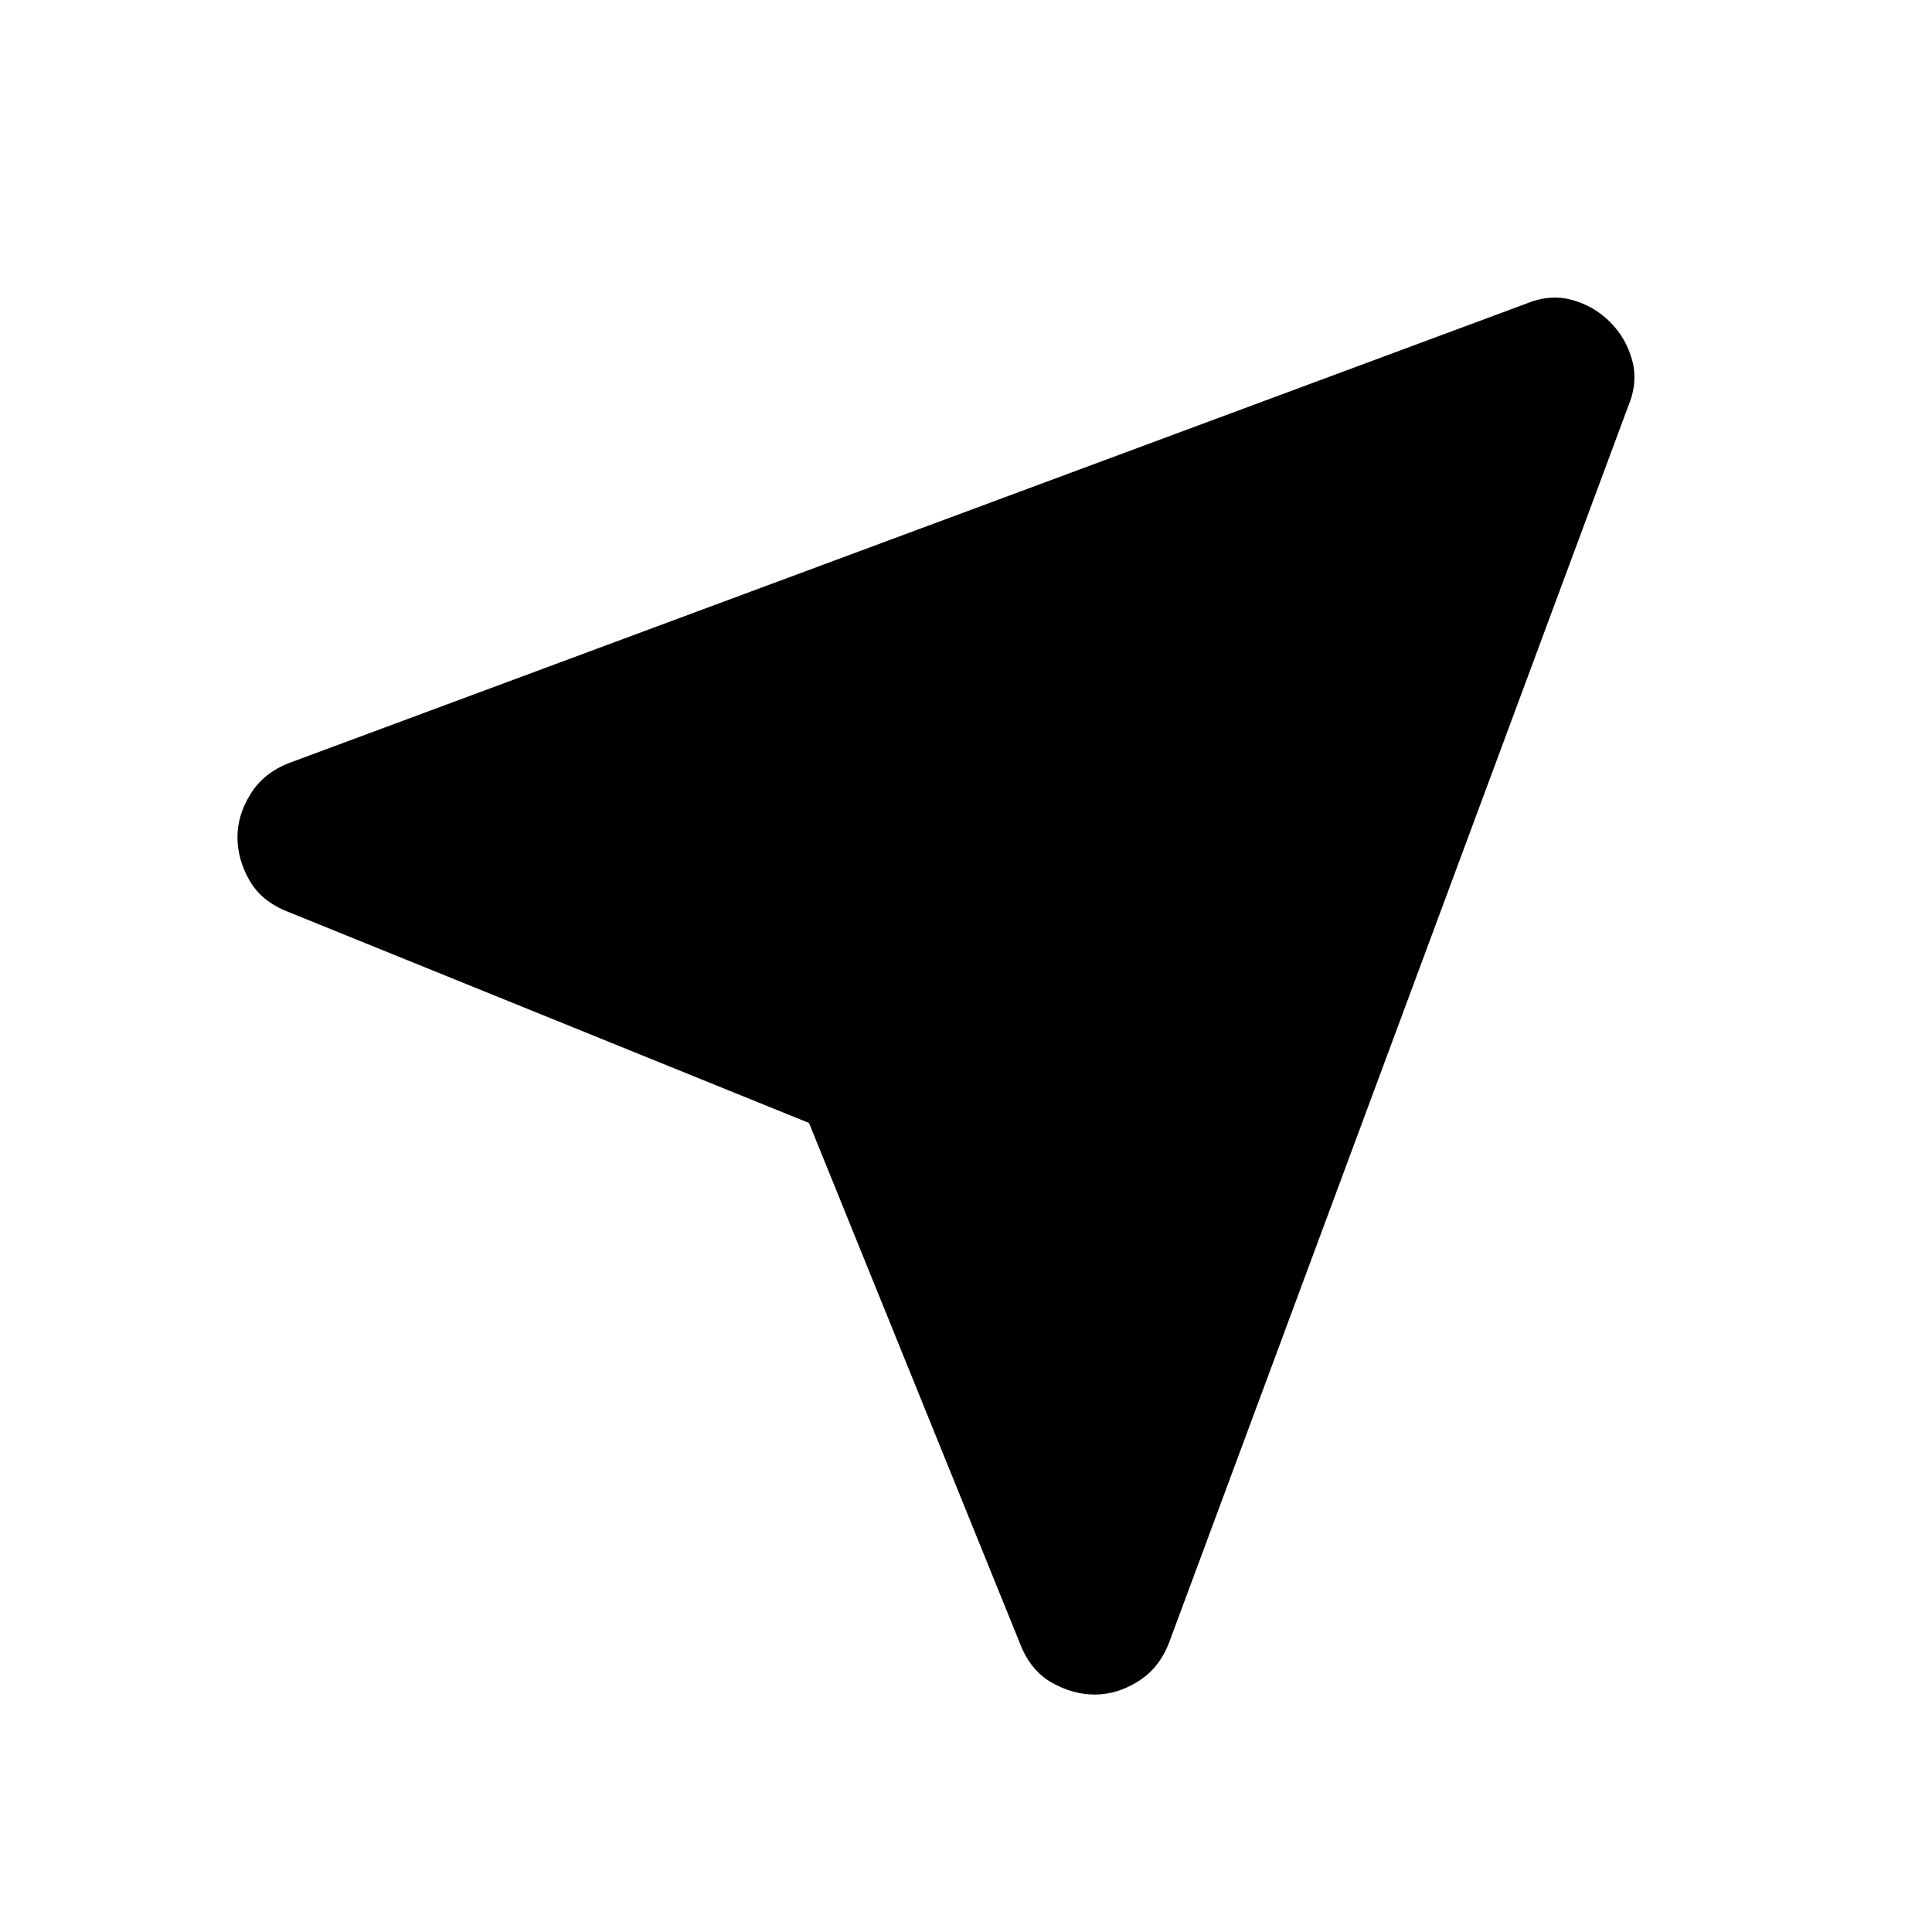
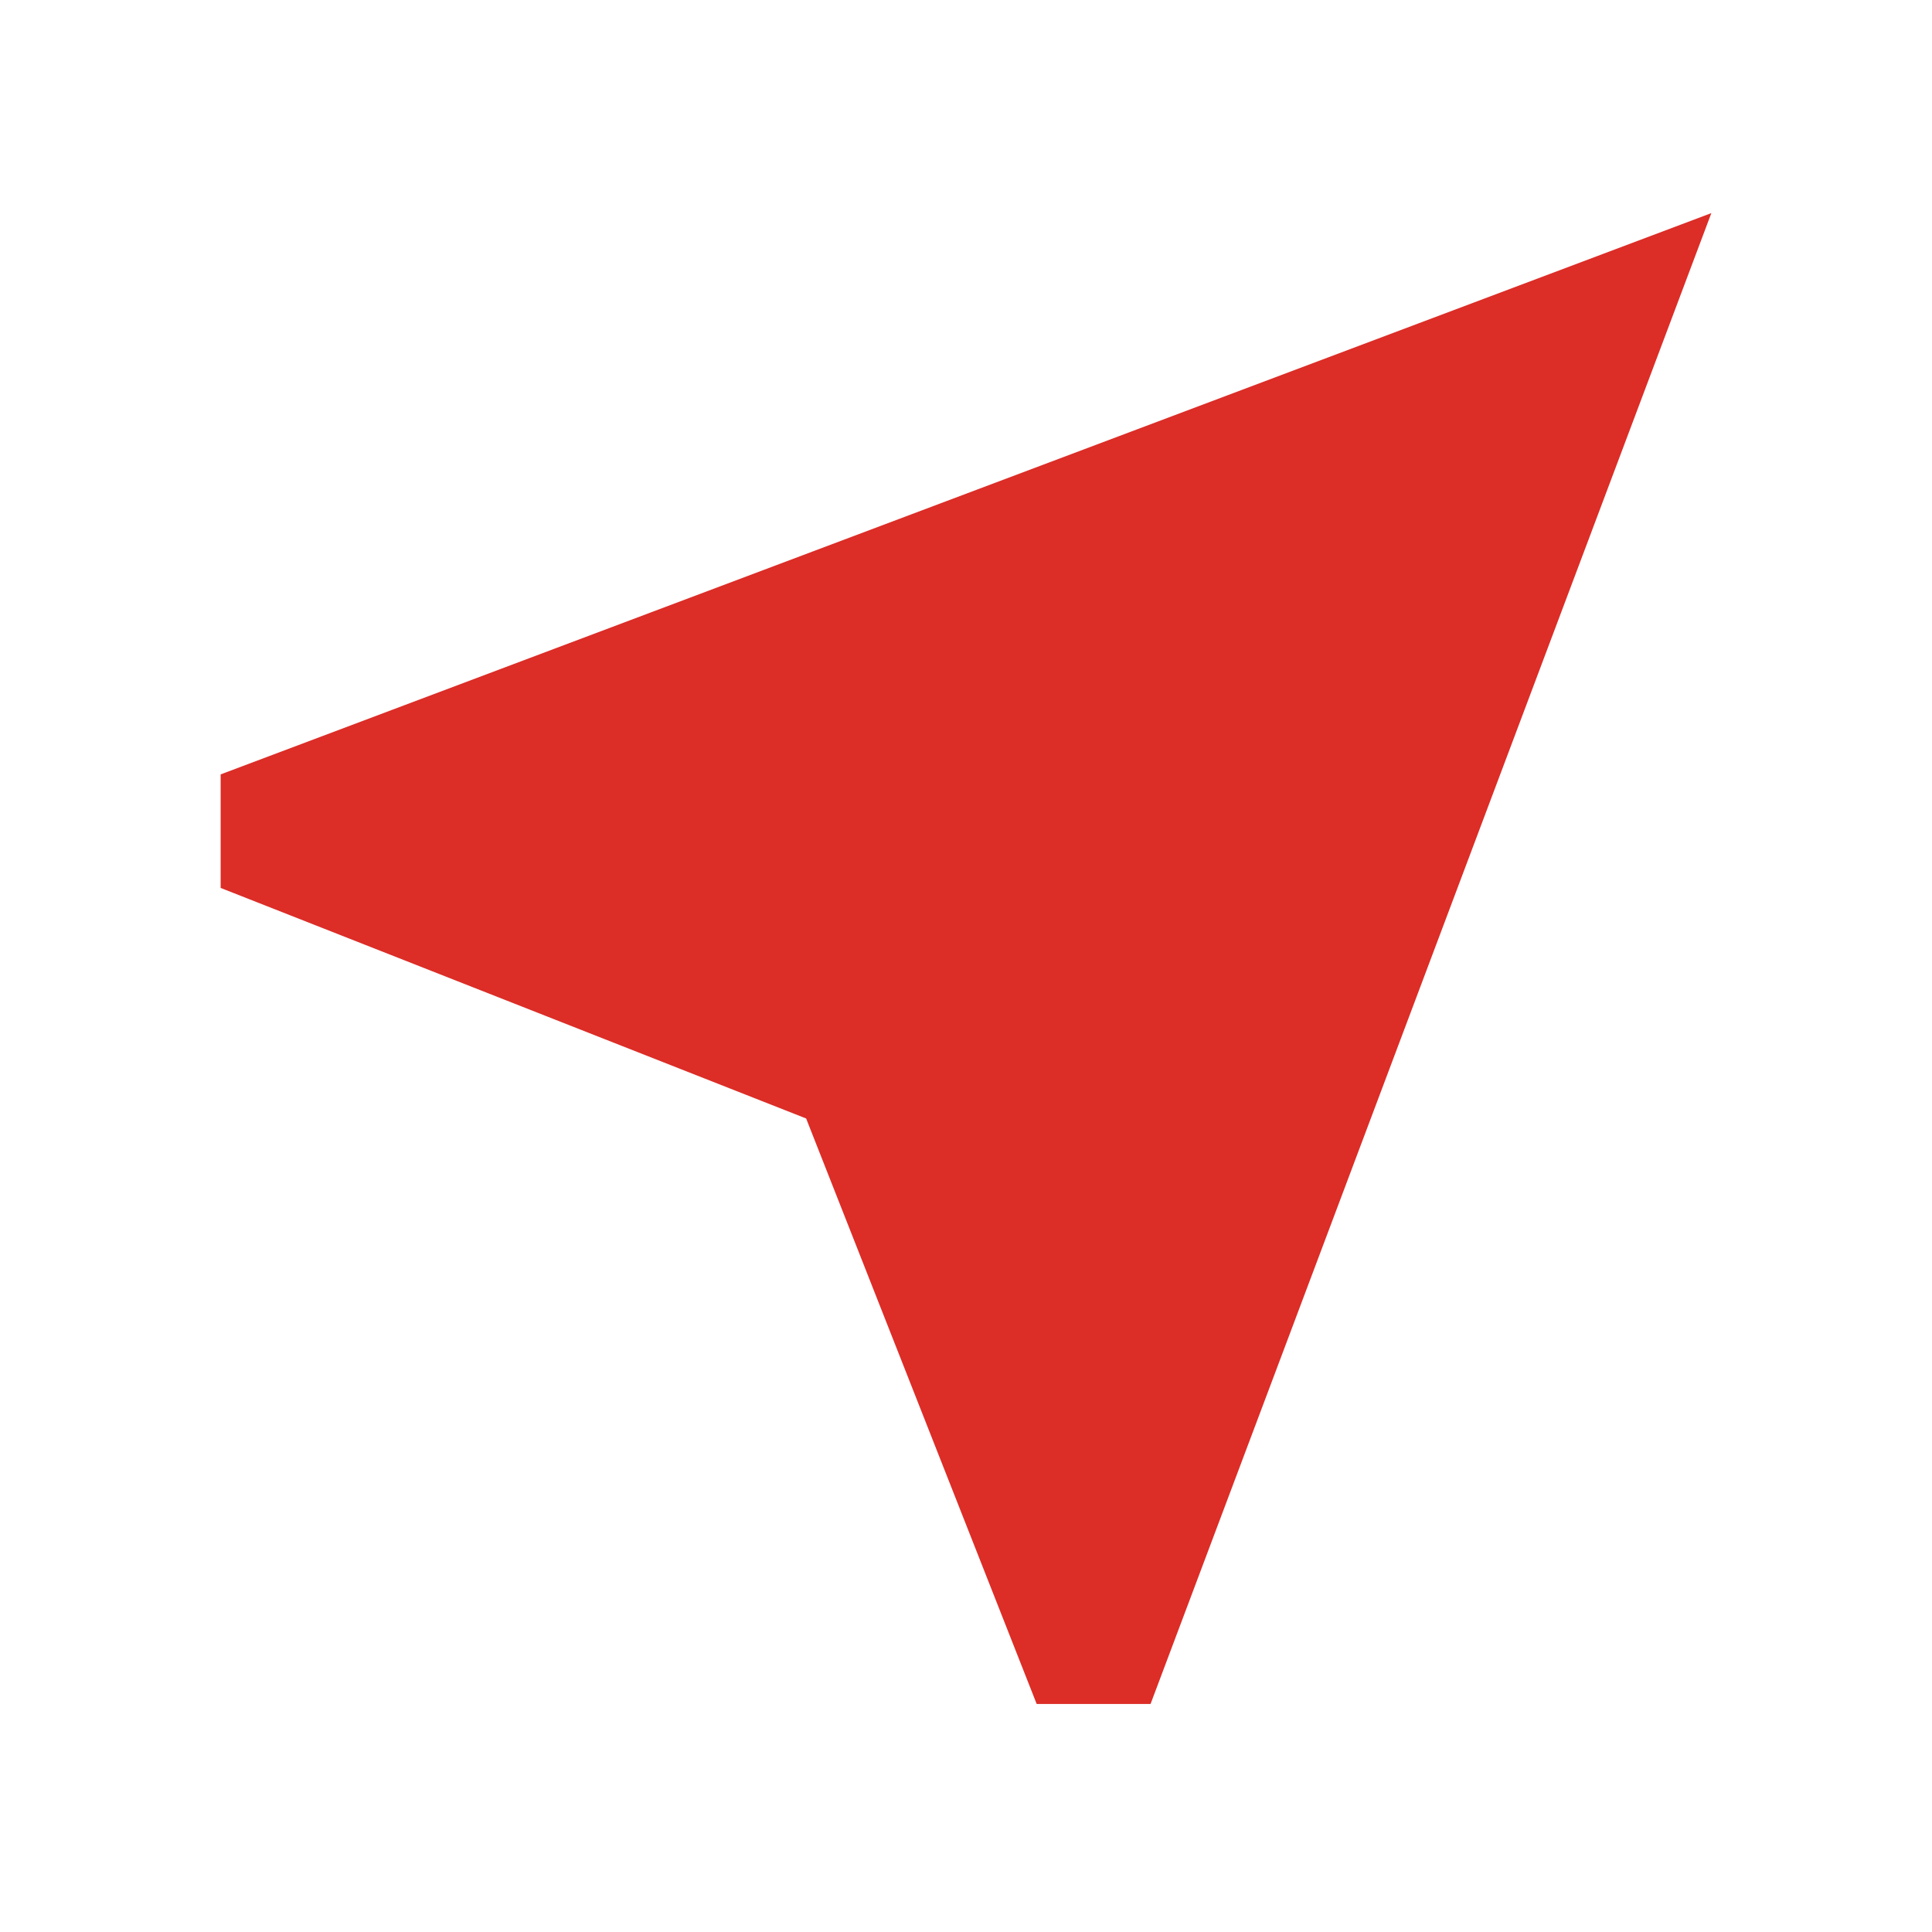
- <svg xmlns="http://www.w3.org/2000/svg" width="20" height="20" viewBox="0 0 20 20" fill="none">
-   <mask id="mask0_225_52" style="mask-type:alpha" maskUnits="userSpaceOnUse" x="0" y="0" width="20" height="20">
-     <rect width="20" height="20" fill="#D9D9D9" />
-   </mask>
-   <g mask="url(#mask0_225_52)">
-     <path d="M8.375 11.625L2.979 9.438C2.799 9.368 2.667 9.26 2.583 9.115C2.5 8.969 2.458 8.819 2.458 8.667C2.458 8.514 2.503 8.365 2.594 8.219C2.684 8.073 2.819 7.965 3 7.896L15.792 3.146C15.958 3.076 16.118 3.063 16.271 3.104C16.424 3.146 16.556 3.222 16.667 3.333C16.778 3.444 16.854 3.576 16.896 3.729C16.938 3.882 16.924 4.042 16.854 4.208L12.104 17C12.035 17.181 11.927 17.316 11.781 17.406C11.635 17.497 11.486 17.542 11.333 17.542C11.181 17.542 11.031 17.5 10.885 17.417C10.74 17.333 10.632 17.201 10.562 17.021L8.375 11.625Z" fill="black" />
-   </g>
+ <svg xmlns="http://www.w3.org/2000/svg" height="40" viewBox="0 -960 960 960" width="40">
+   <path fill="#DC2D27" d="M515.123-113.304 400.565-404.232 109.638-518.79v-56.42l740.724-278.899-278.659 740.805h-56.58Z" />
</svg>
